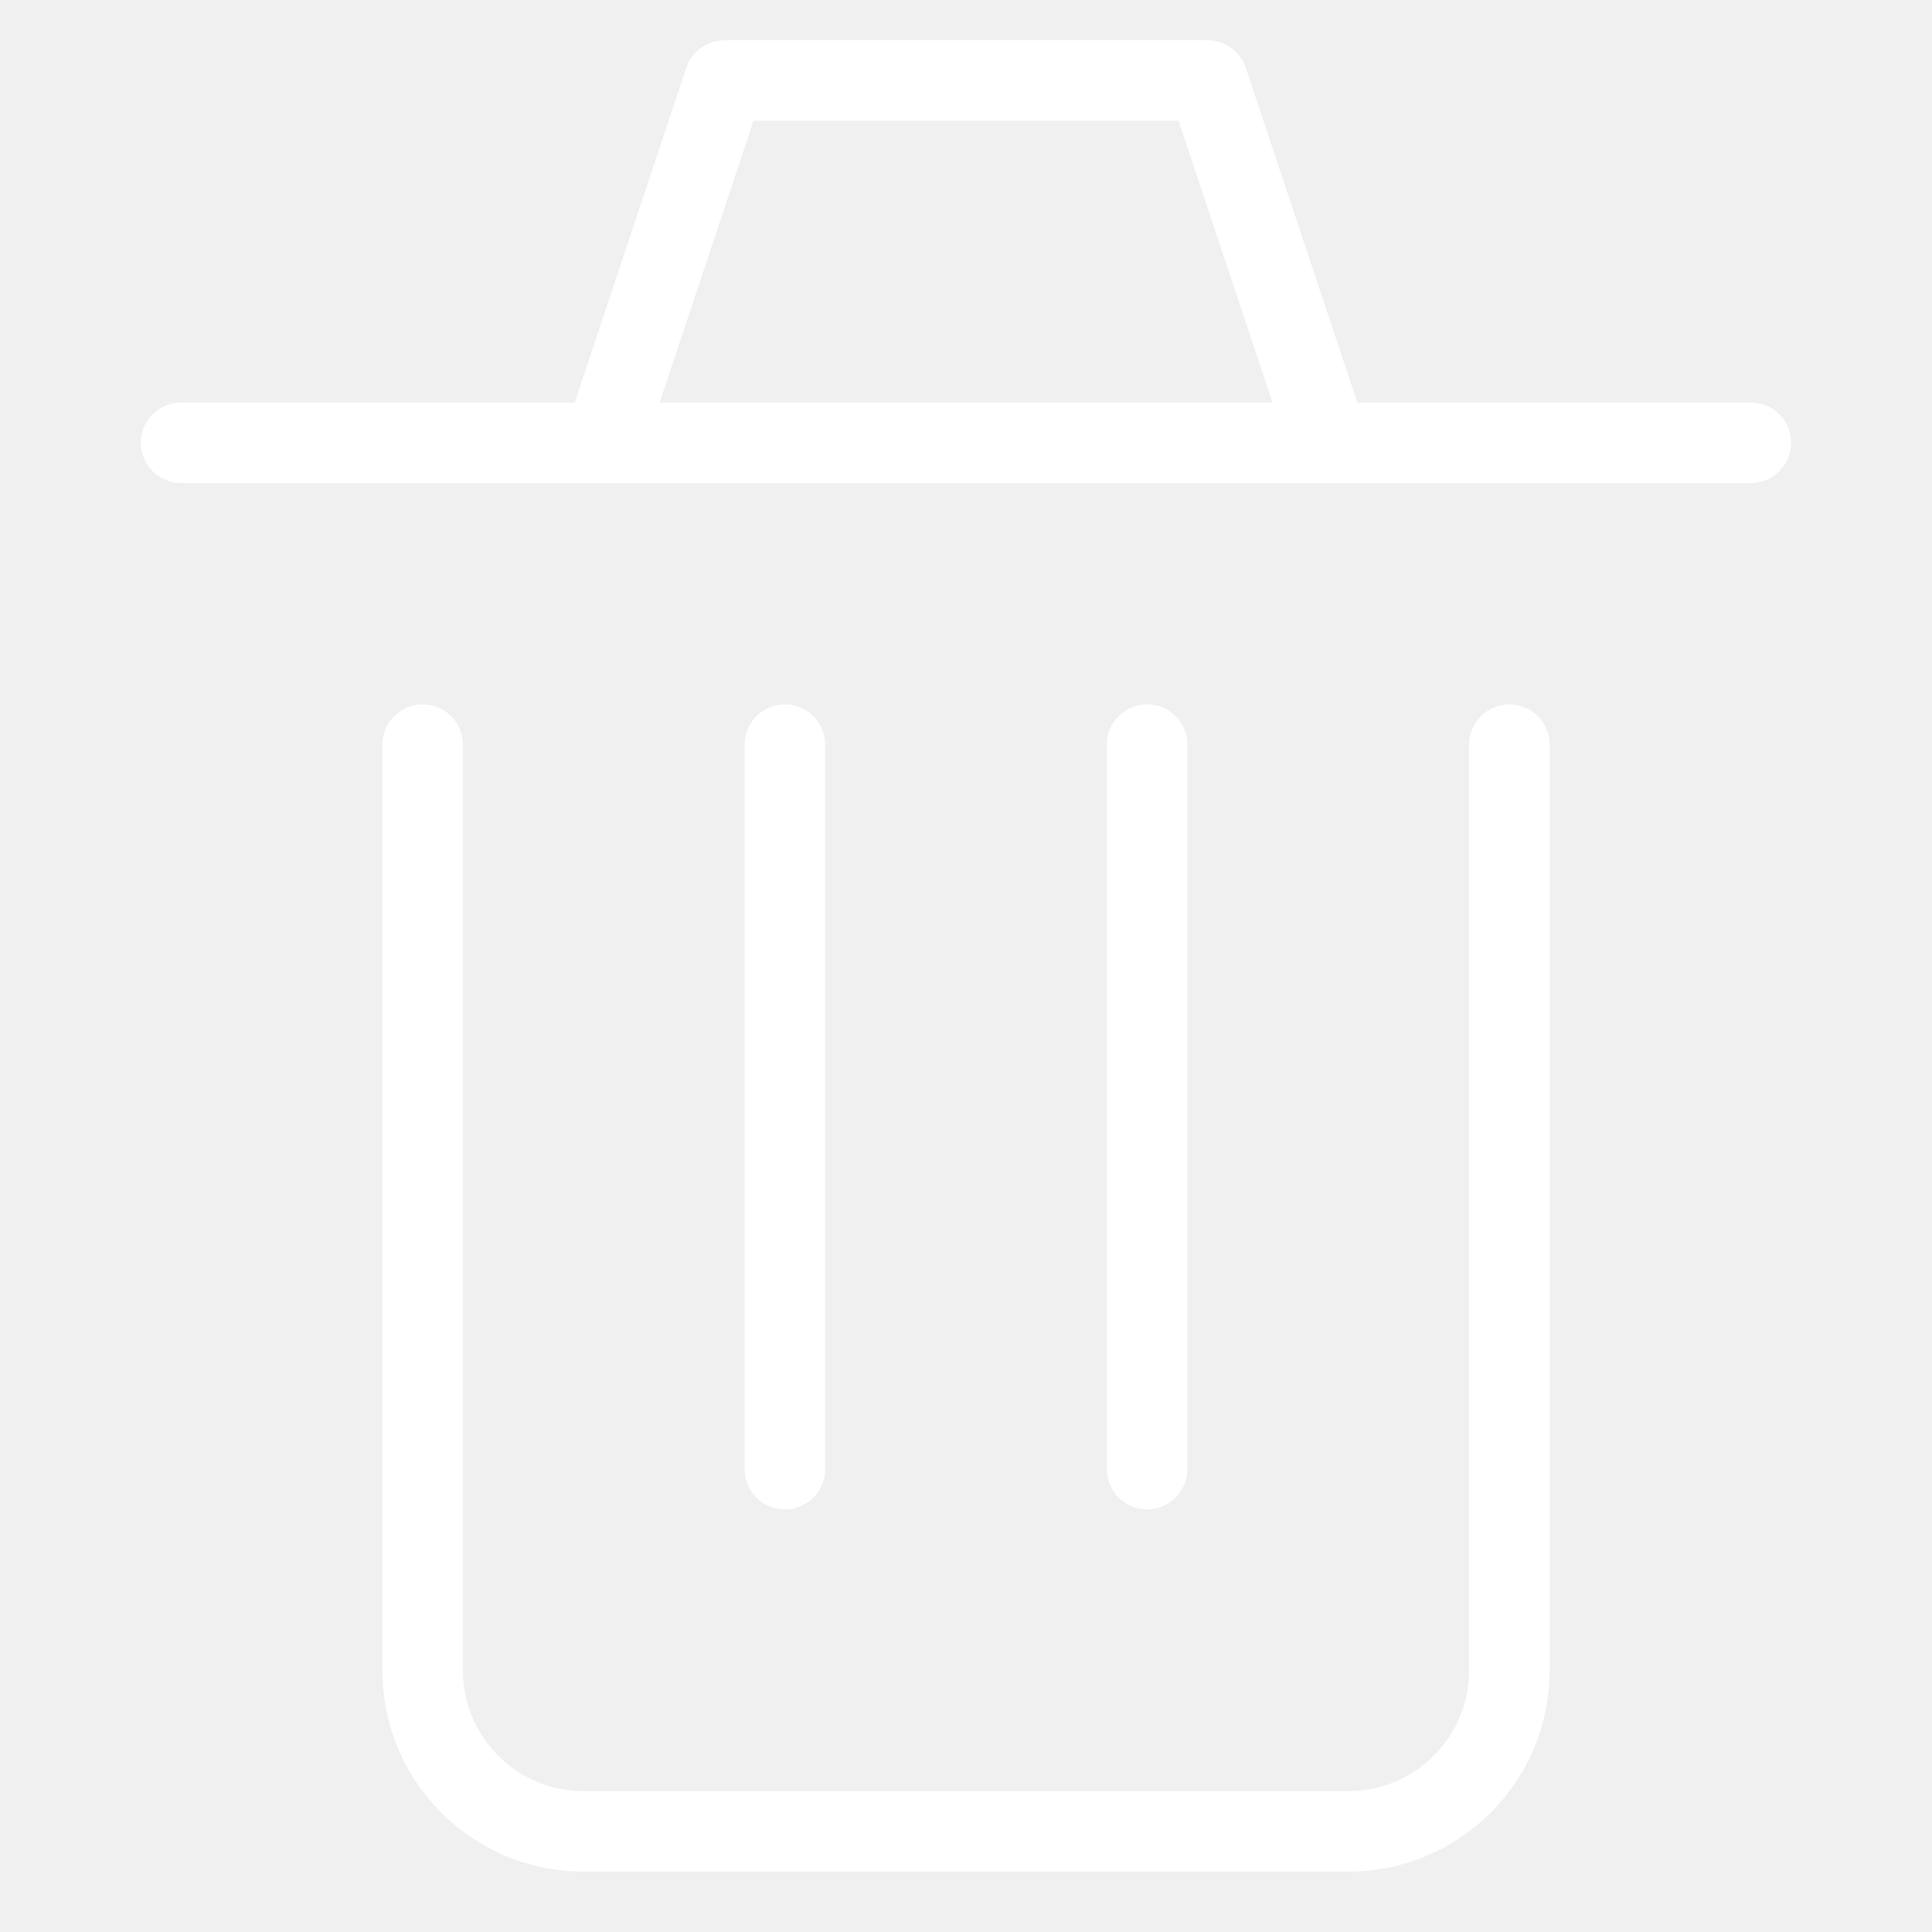
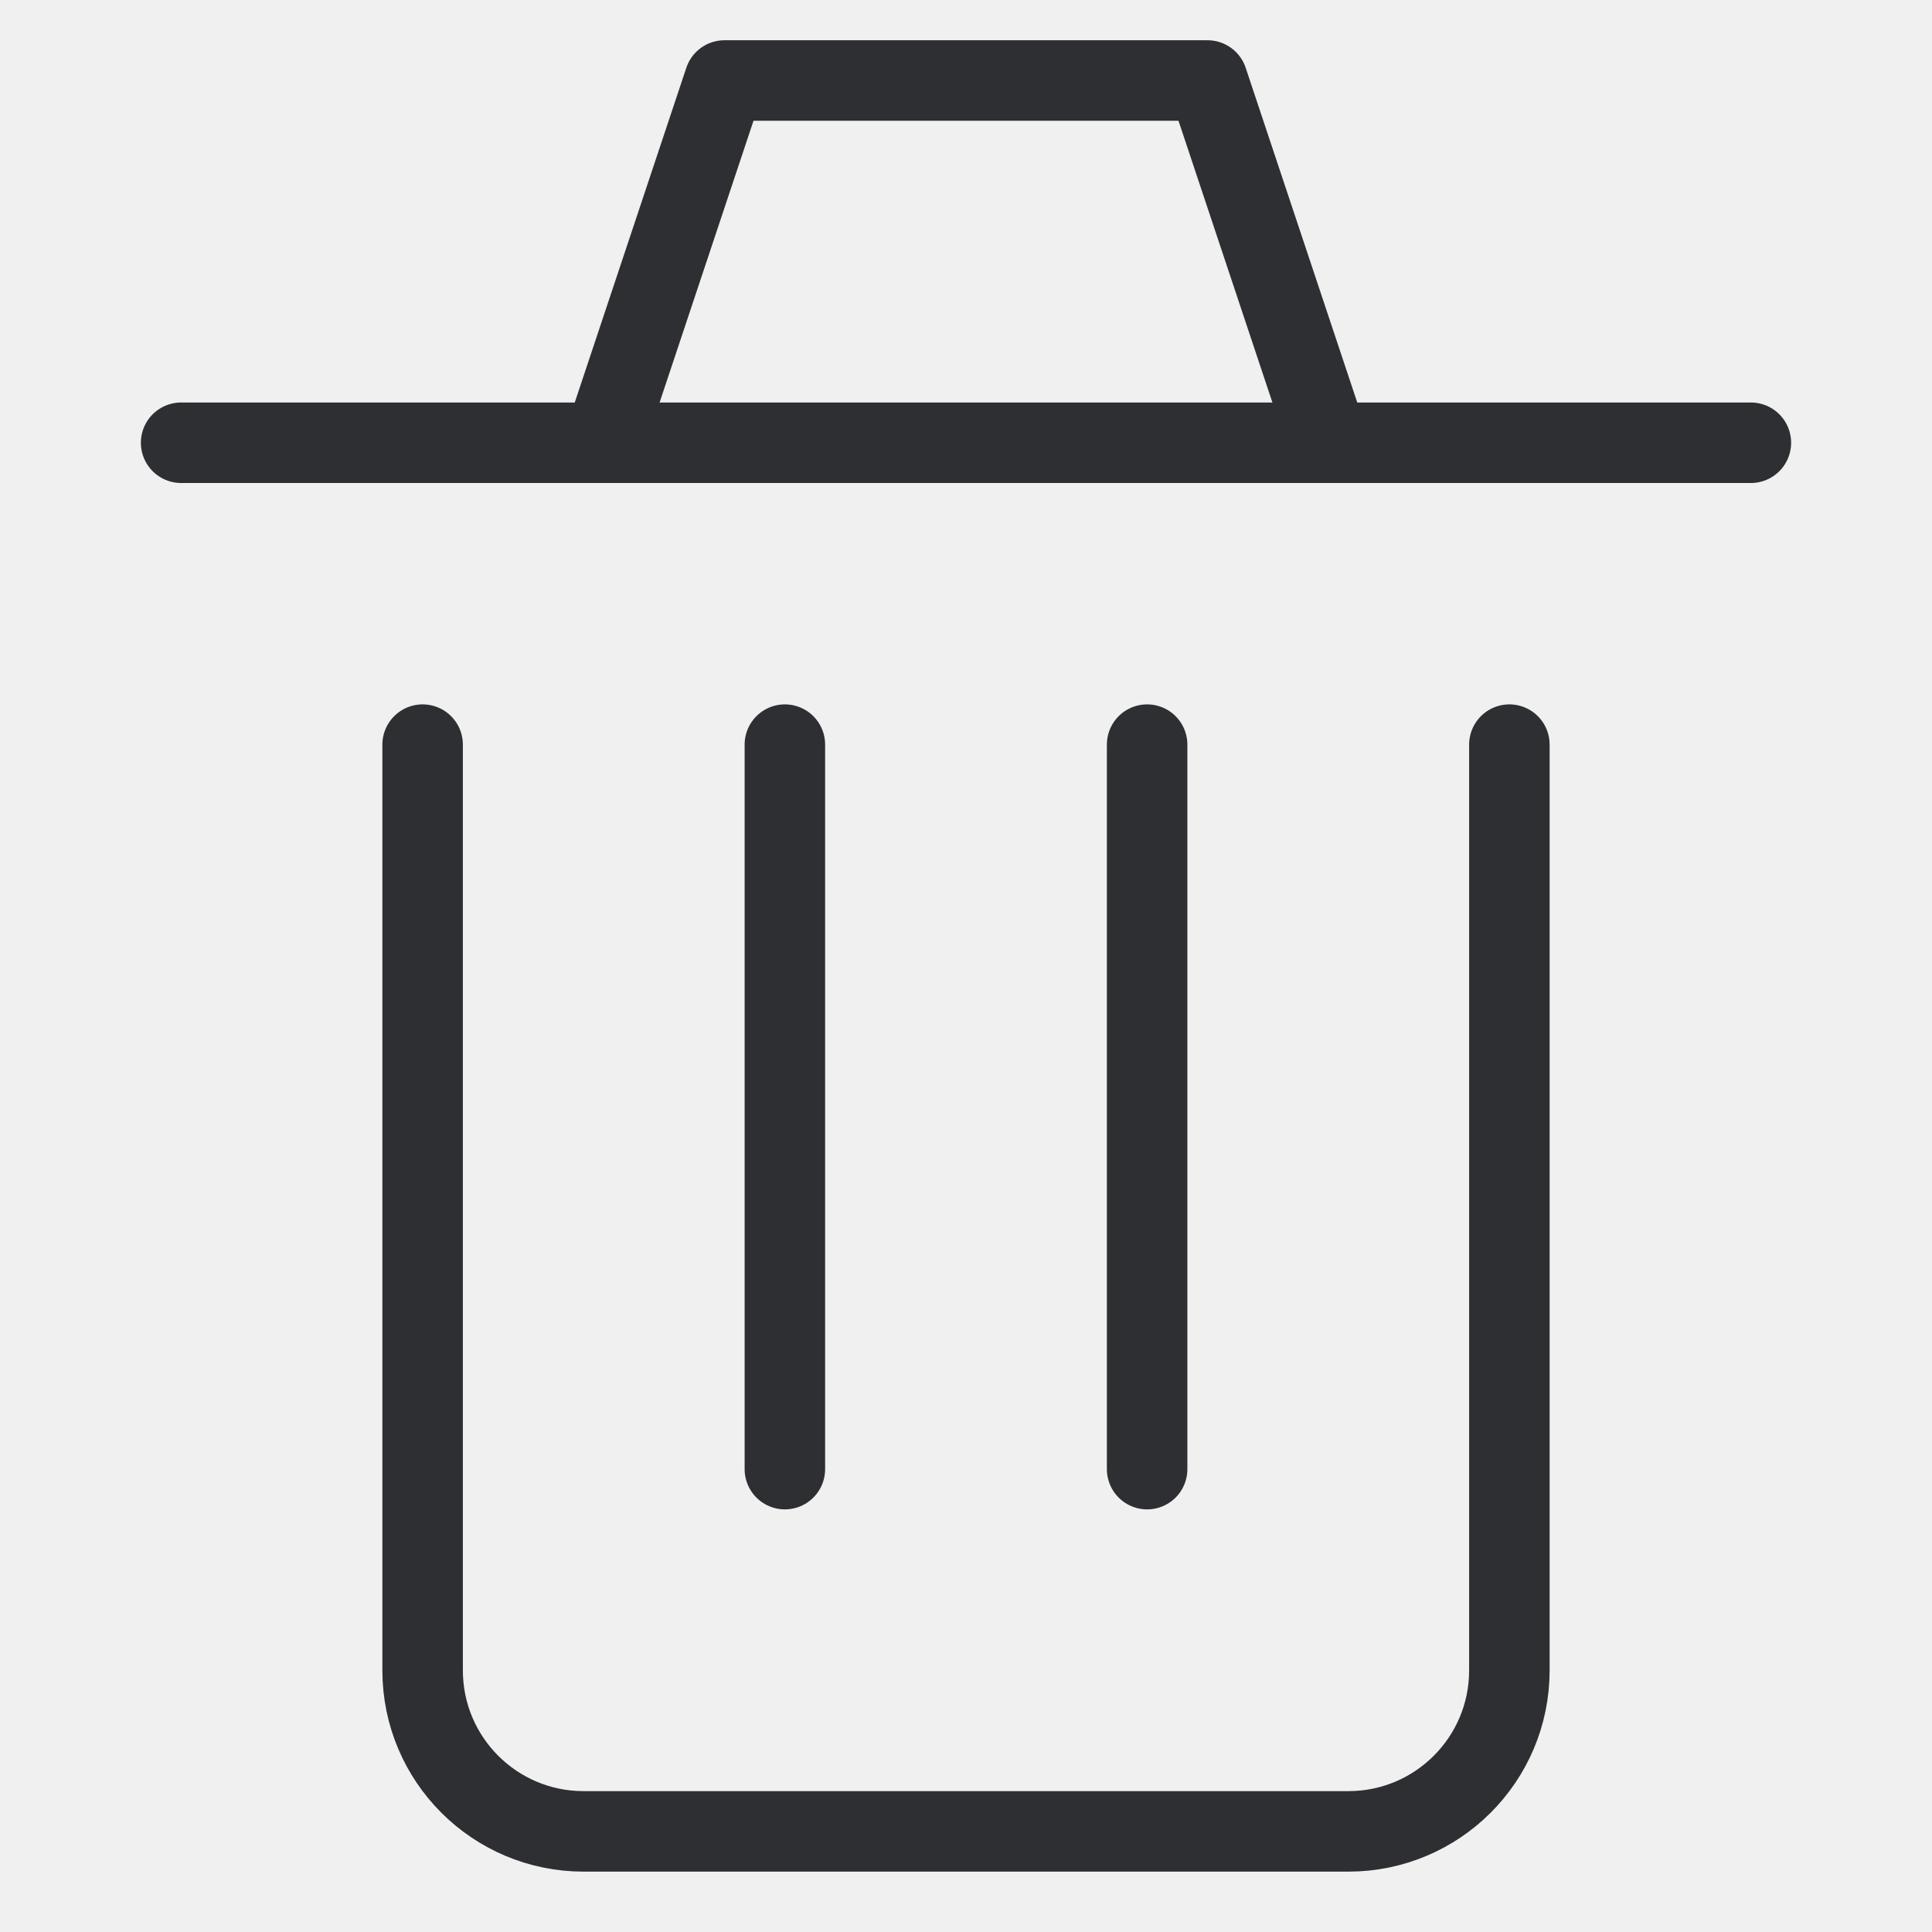
<svg xmlns="http://www.w3.org/2000/svg" width="24" height="24" viewBox="0 0 24 24" fill="none">
-   <path d="M2.25 5.5H5.167H21.75" stroke="#ffffff" stroke-linecap="round" stroke-linejoin="round" />
-   <path d="M16.5 5.5L15 1H9L7.5 5.5" stroke="#ffffff" stroke-linecap="round" stroke-linejoin="round" />
-   <path d="M5.25 9.25V20.75C5.25 21.855 6.145 22.75 7.25 22.75H16.75C17.855 22.75 18.75 21.855 18.75 20.75V9.25" stroke="#ffffff" stroke-linecap="round" stroke-linejoin="round" />
-   <path d="M9.75 9.25V18.25" stroke="#ffffff" stroke-linecap="round" stroke-linejoin="round" />
-   <path d="M14.25 9.25V18.25" stroke="#ffffff" stroke-linecap="round" stroke-linejoin="round" />
+   <path d="M2.25 5.5H5.167H21.75" stroke="#2E2F32" stroke-linecap="round" stroke-linejoin="round" />
+   <path d="M16.5 5.5L15 1H9L7.5 5.5" stroke="#2E2F32" stroke-linecap="round" stroke-linejoin="round" />
+   <path d="M5.25 9.25V20.75C5.25 21.855 6.145 22.75 7.25 22.75H16.75C17.855 22.75 18.75 21.855 18.75 20.75V9.25" stroke="#2E2F32" stroke-linecap="round" stroke-linejoin="round" />
+   <path d="M9.75 9.25V18.25" stroke="#2E2F32" stroke-linecap="round" stroke-linejoin="round" />
+   <path d="M14.25 9.25V18.25" stroke="#2E2F32" stroke-linecap="round" stroke-linejoin="round" />
</svg>
